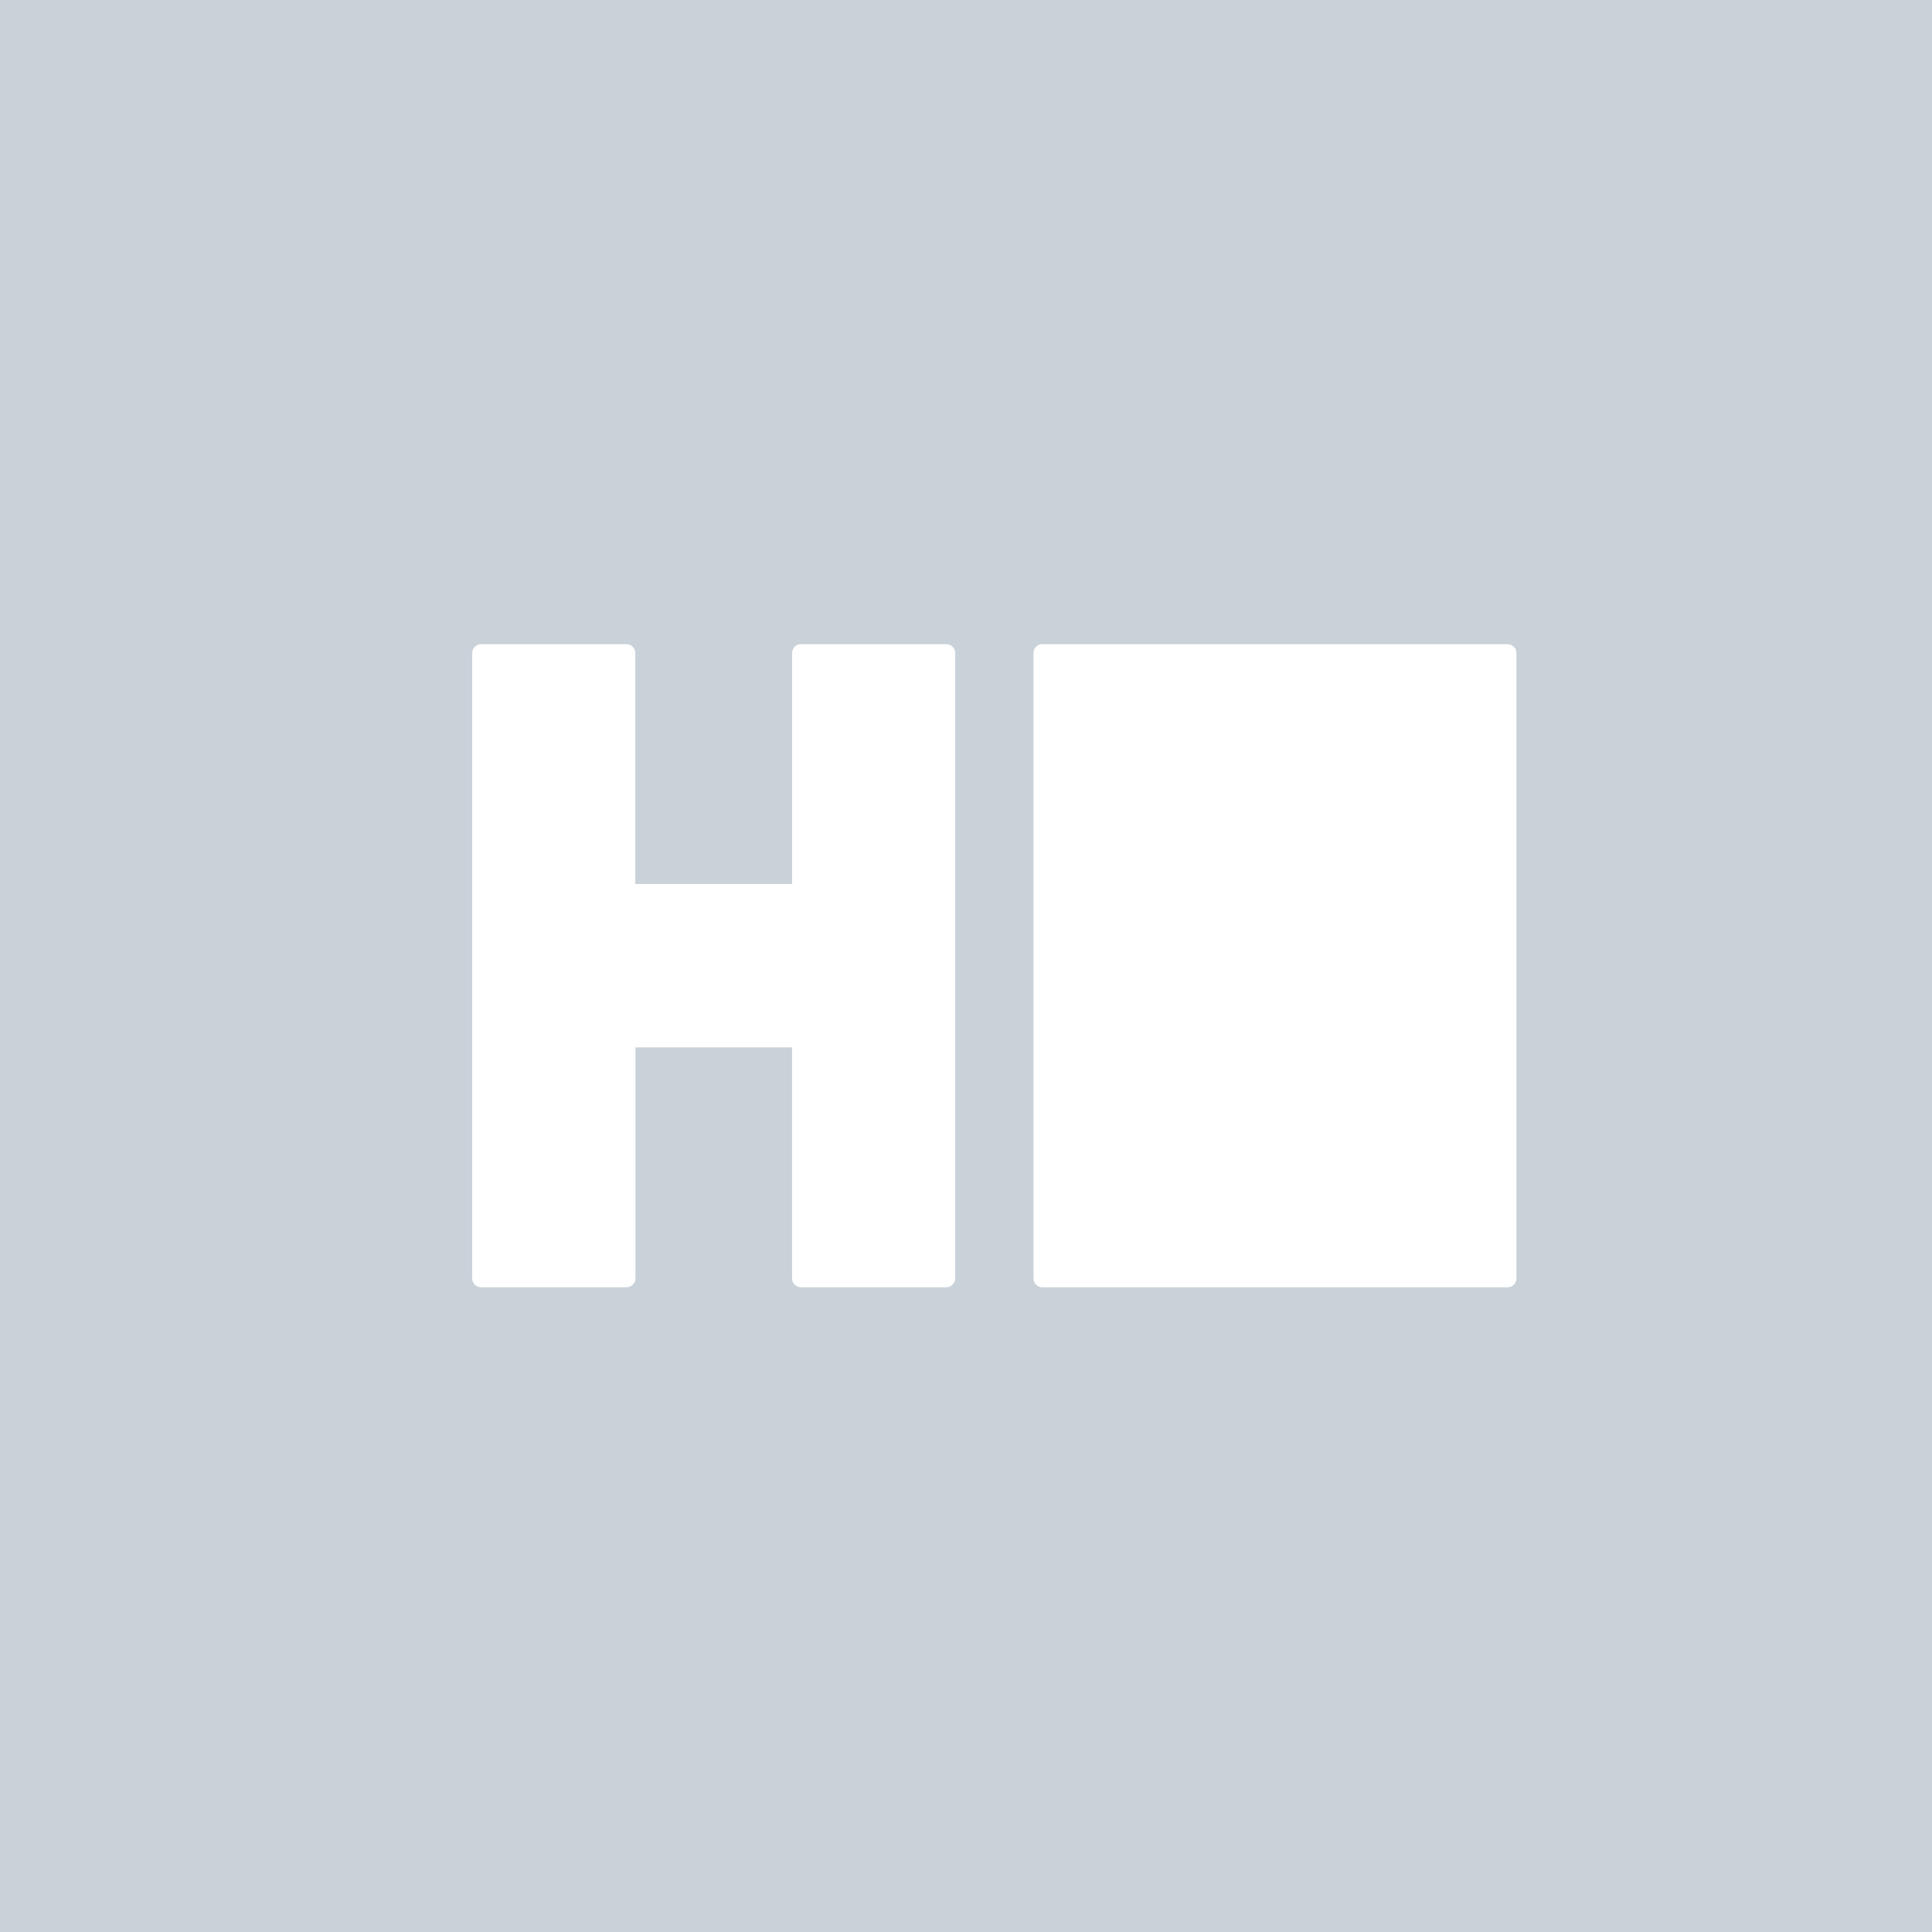
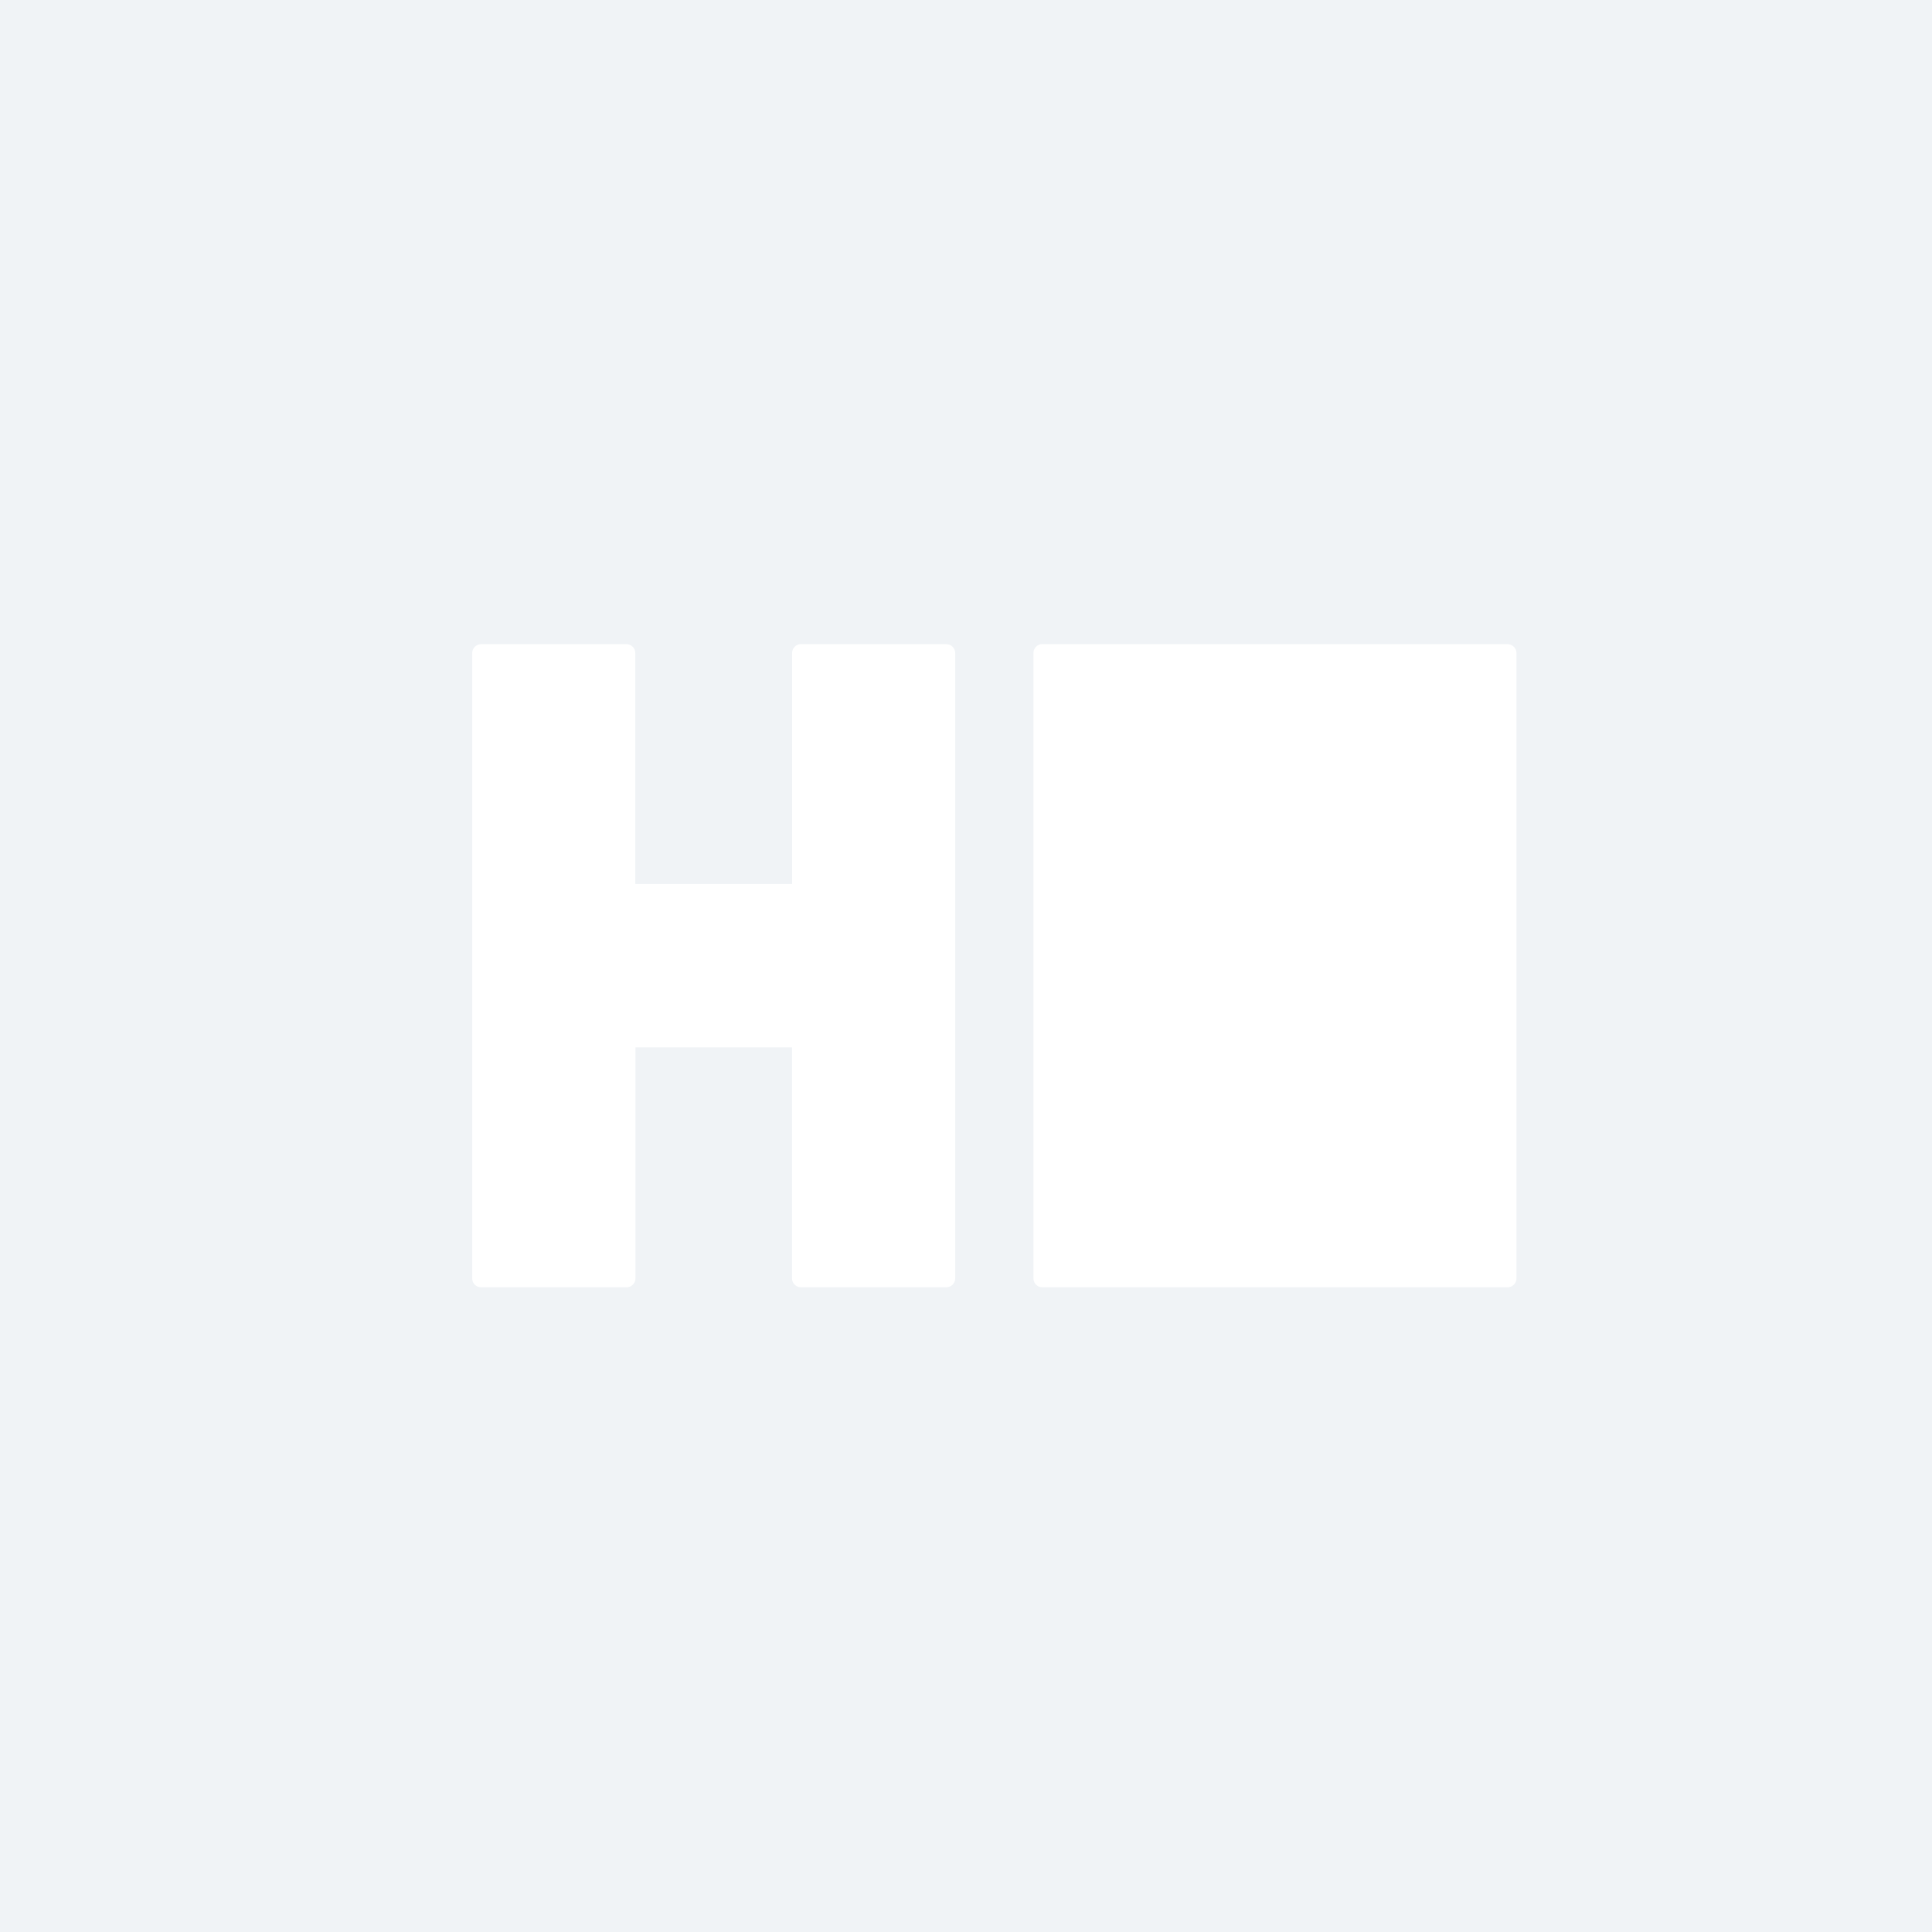
- <svg xmlns="http://www.w3.org/2000/svg" role="img" fill="#c9d1d9" viewBox="0 0 24 24">
+ <svg xmlns="http://www.w3.org/2000/svg" role="img" fill="#f0f3f6" viewBox="0 0 24 24">
  <path d="M0 0v24h24V0zm9.95 8.002h1.805c.061 0 .111.05.111.111v7.767c0 .061-.05.111-.11.111H9.95c-.061 0-.111-.05-.111-.11v-2.87H7.894v2.87c0 .06-.05.11-.11.11H5.976a.11.11 0 01-.11-.11V8.112c0-.06.05-.11.11-.11h1.806c.061 0 .11.05.11.11v2.869H9.84v-2.87c0-.06.05-.11.11-.11zm2.999 0h5.778c.061 0 .111.05.111.11v7.767a.11.11 0 01-.11.112h-5.78a.11.11 0 01-.11-.11V8.111c0-.06.05-.11.11-.11z" />
</svg>
